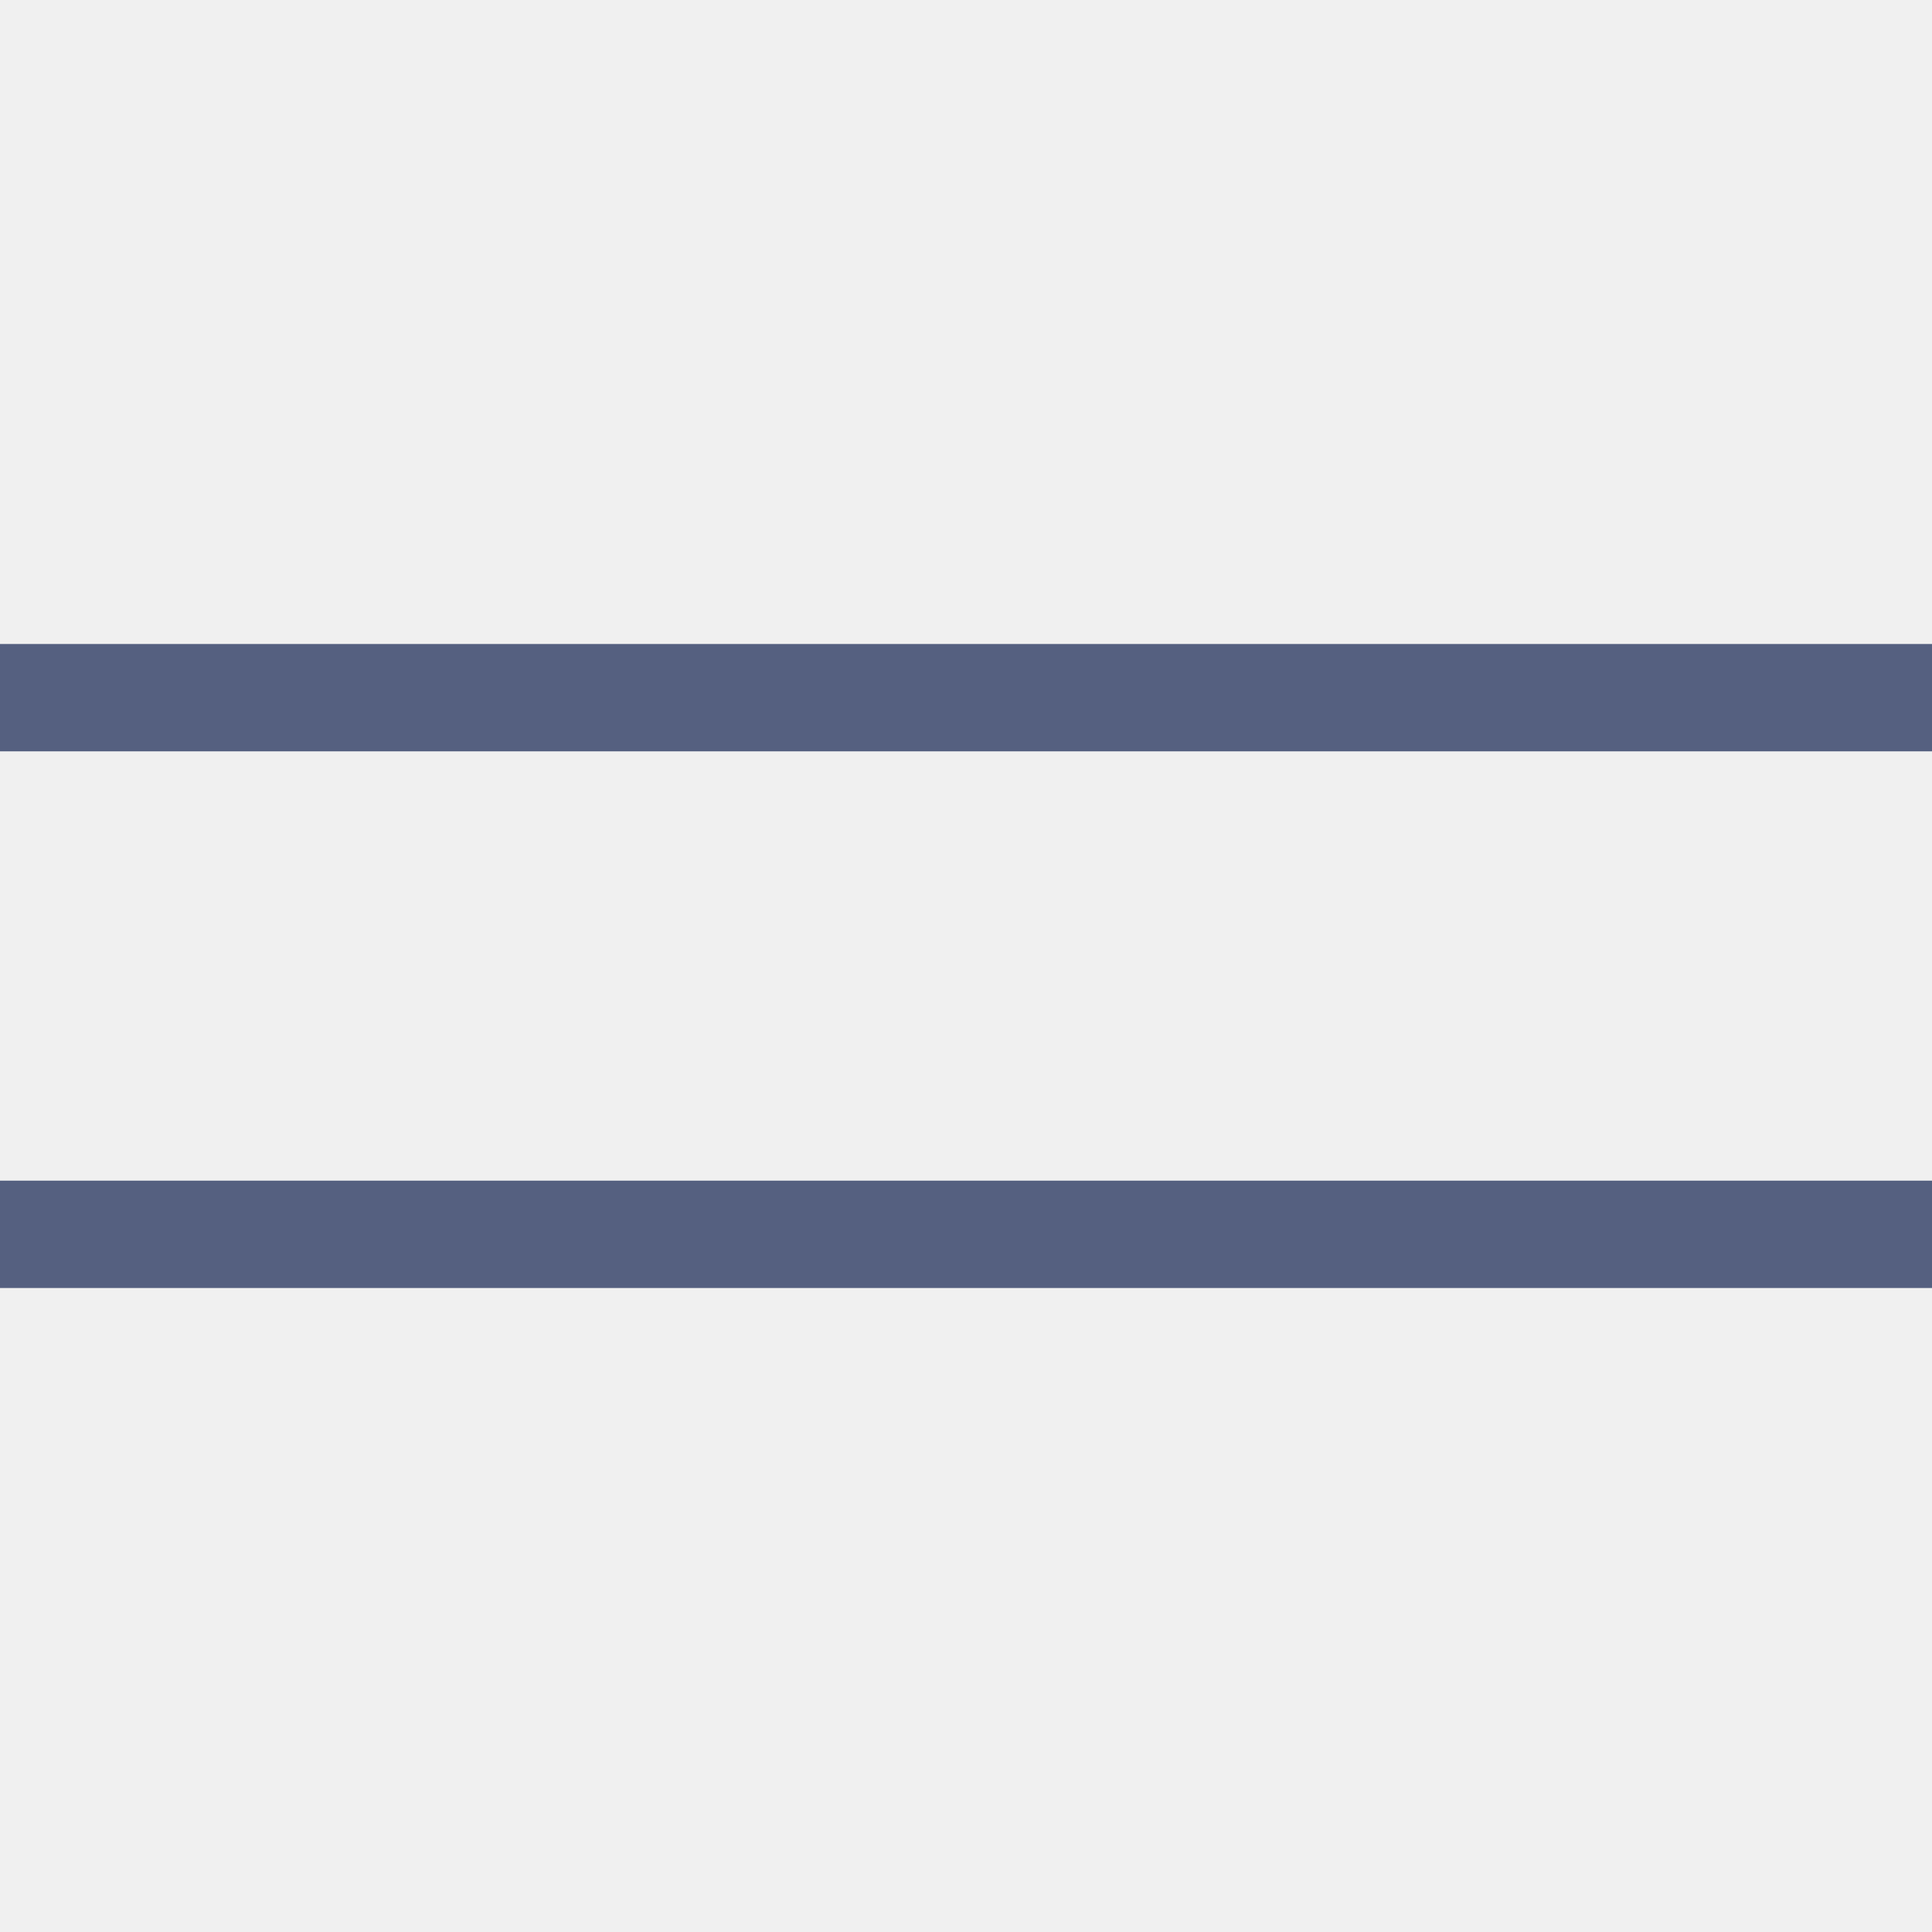
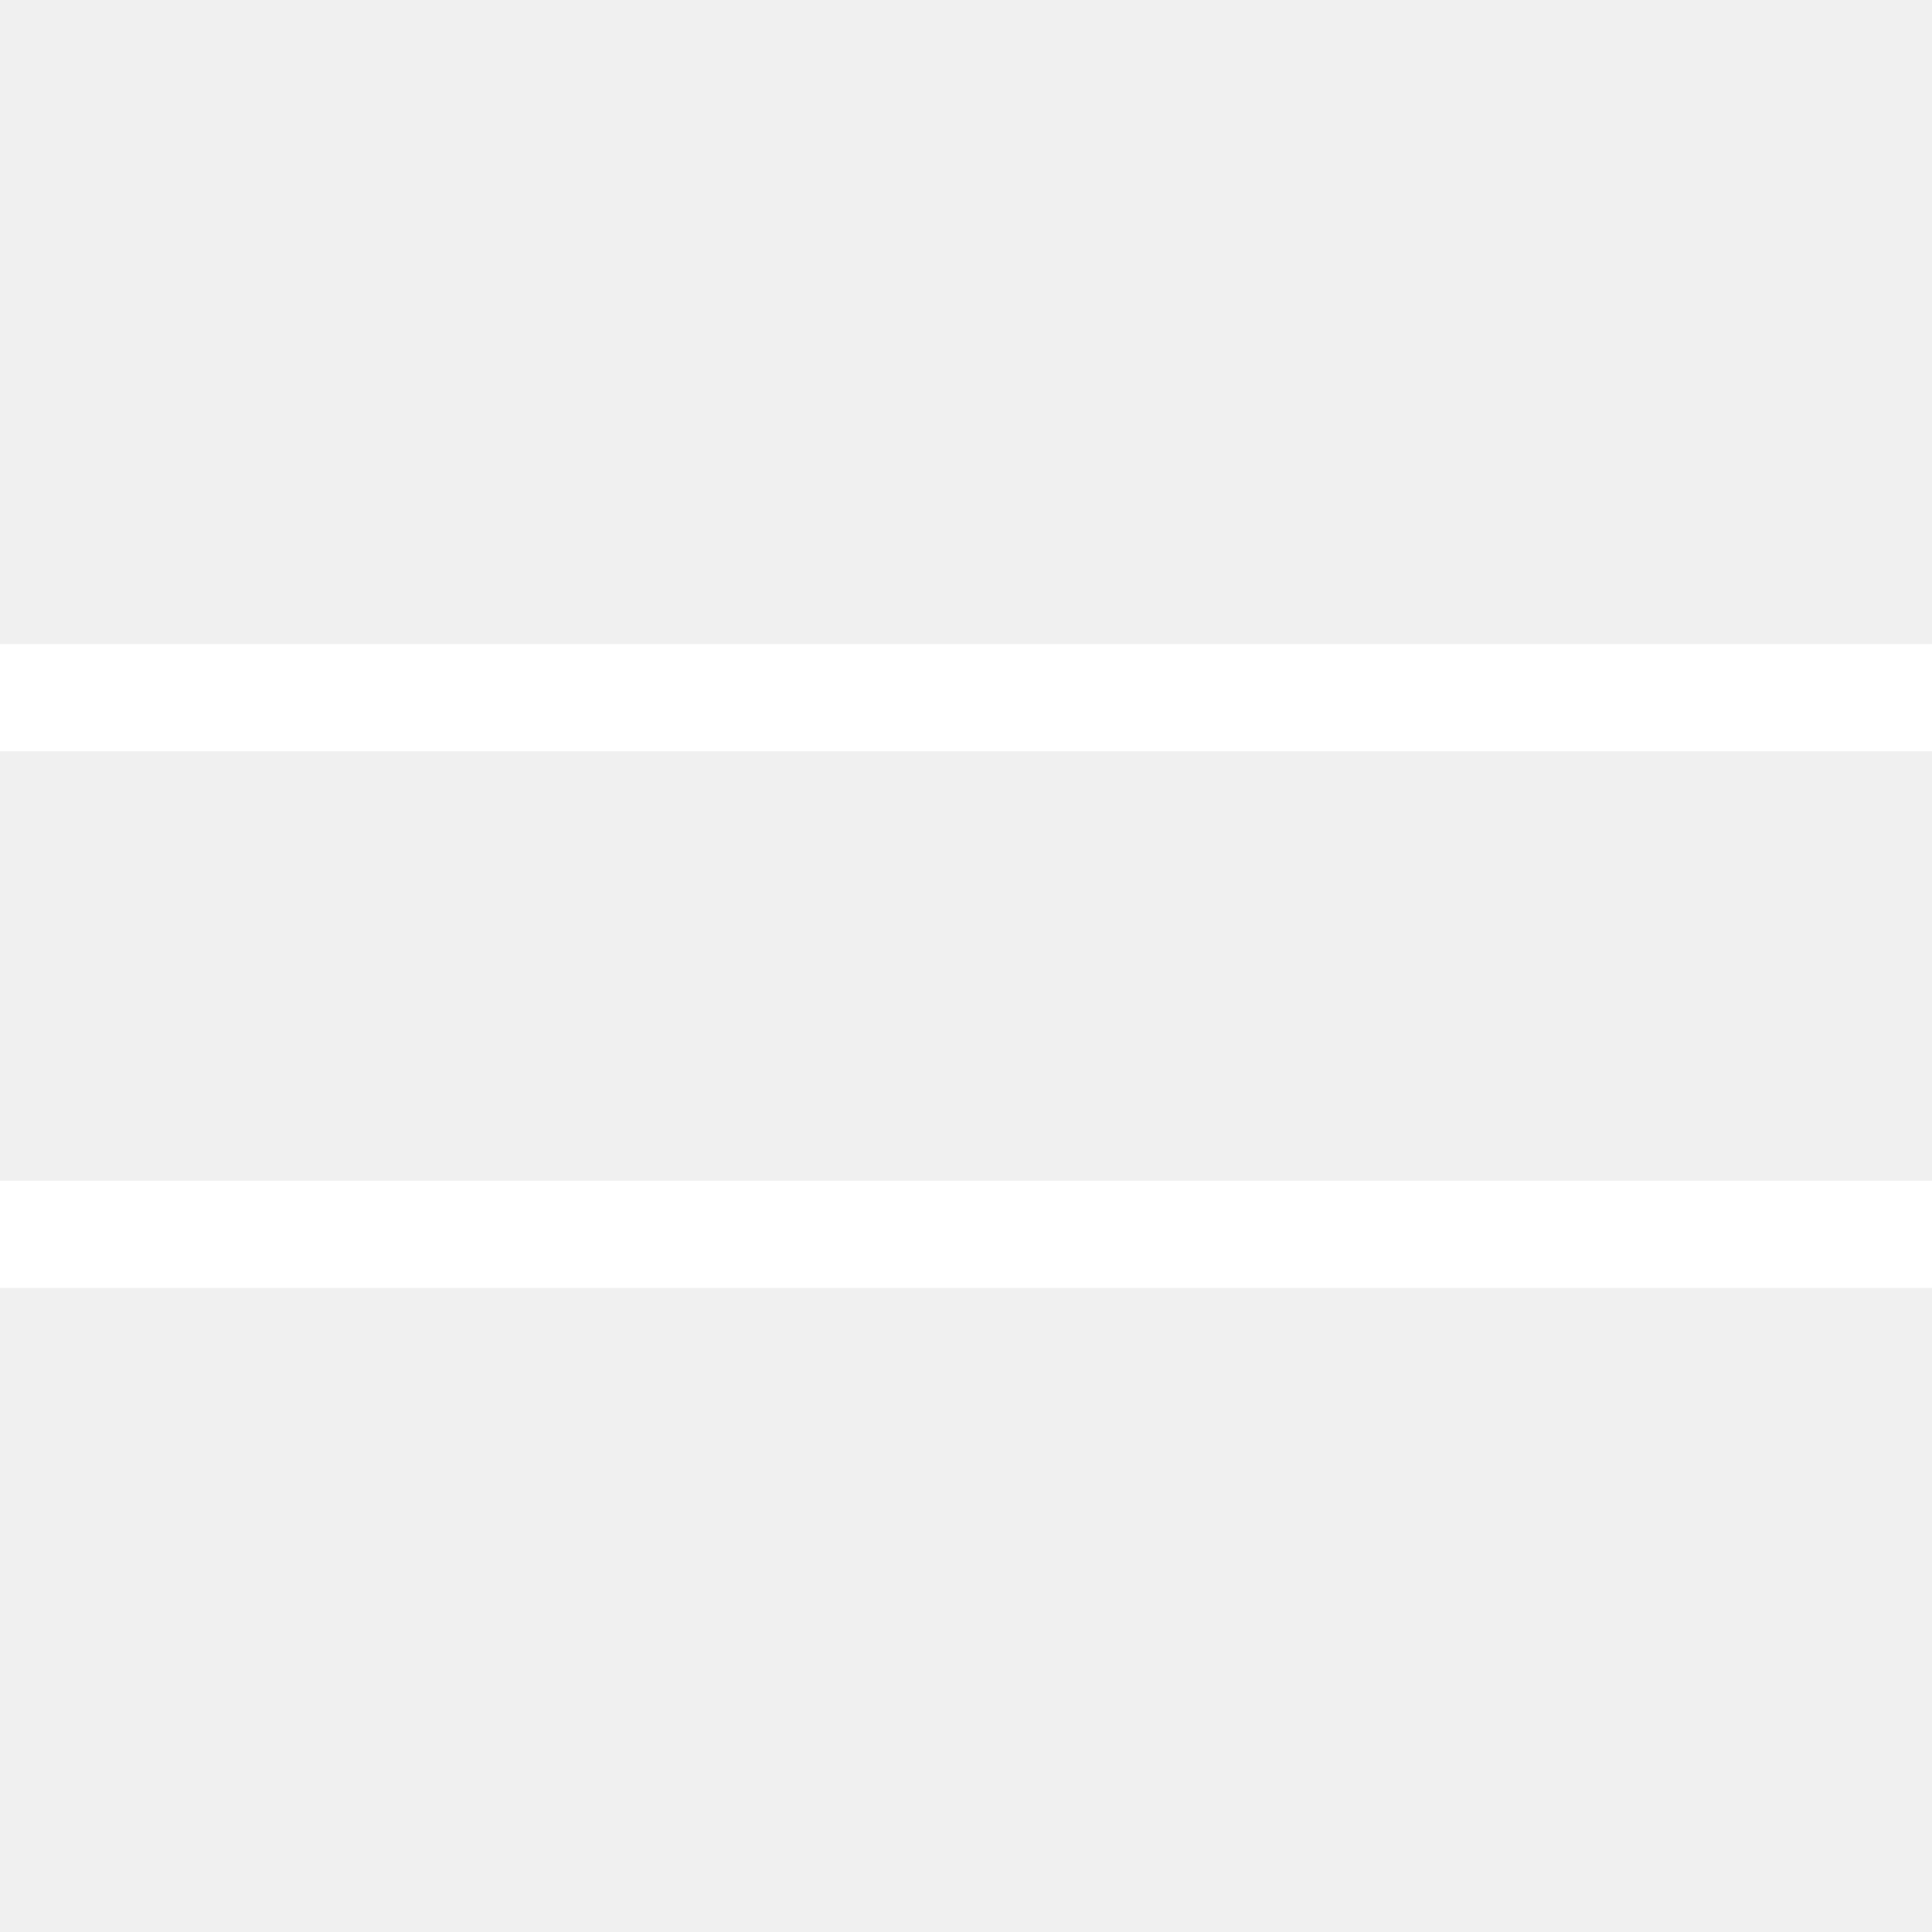
- <svg xmlns="http://www.w3.org/2000/svg" height="20px" width="20px" version="1.1" id="Capa_1" viewBox="0 0 36 36" xml:space="preserve">
-   <line style="fill:none;stroke:#556080;stroke-width:2;stroke-miterlimit:10;" x1="36" y1="13" x2="0" y2="13" />
-   <line style="fill:none;stroke:#556080;stroke-width:2;stroke-miterlimit:10;" x1="36" y1="23" x2="0" y2="23" />
+ <svg xmlns="http://www.w3.org/2000/svg" version="1.1" id="Capa_1" viewBox="0 0 36 36" xml:space="preserve">
+   <line style="fill:none;stroke:#ffffff;stroke-width:2;stroke-miterlimit:10;" x1="36" y1="13" x2="0" y2="13" />
+   <line style="fill:none;stroke:#ffffff;stroke-width:2;stroke-miterlimit:10;" x1="36" y1="23" x2="0" y2="23" />
</svg>
